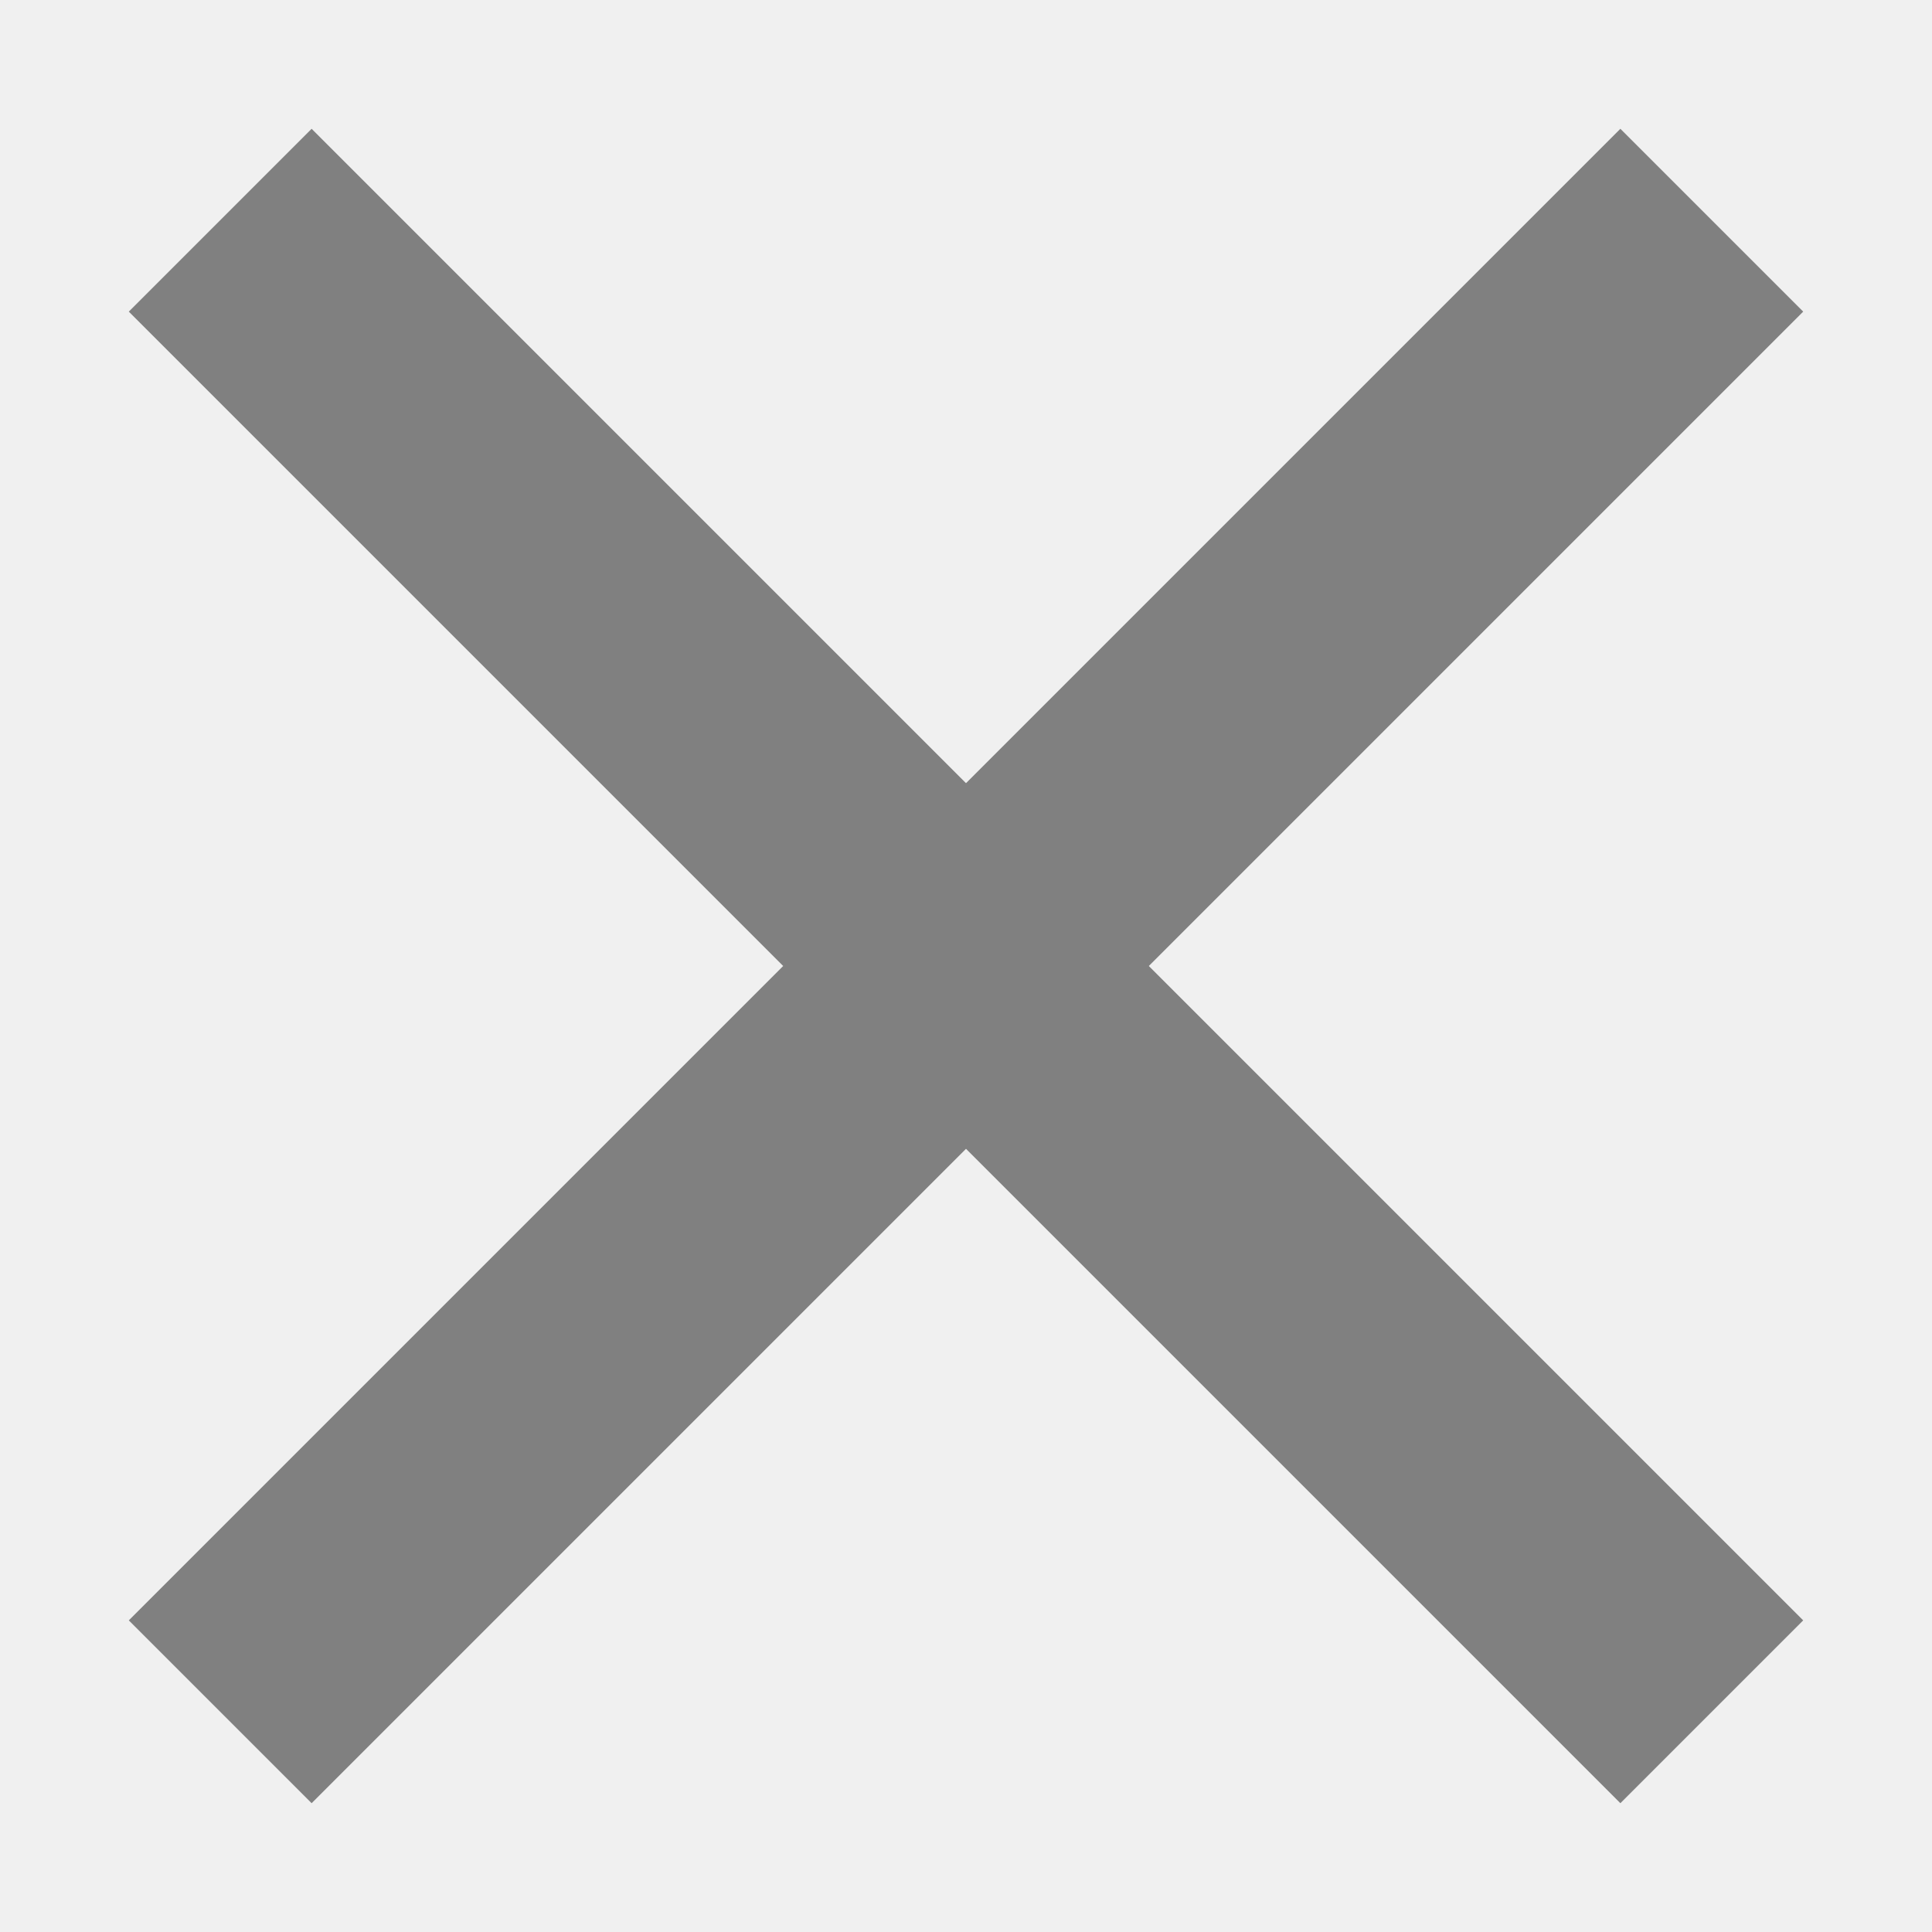
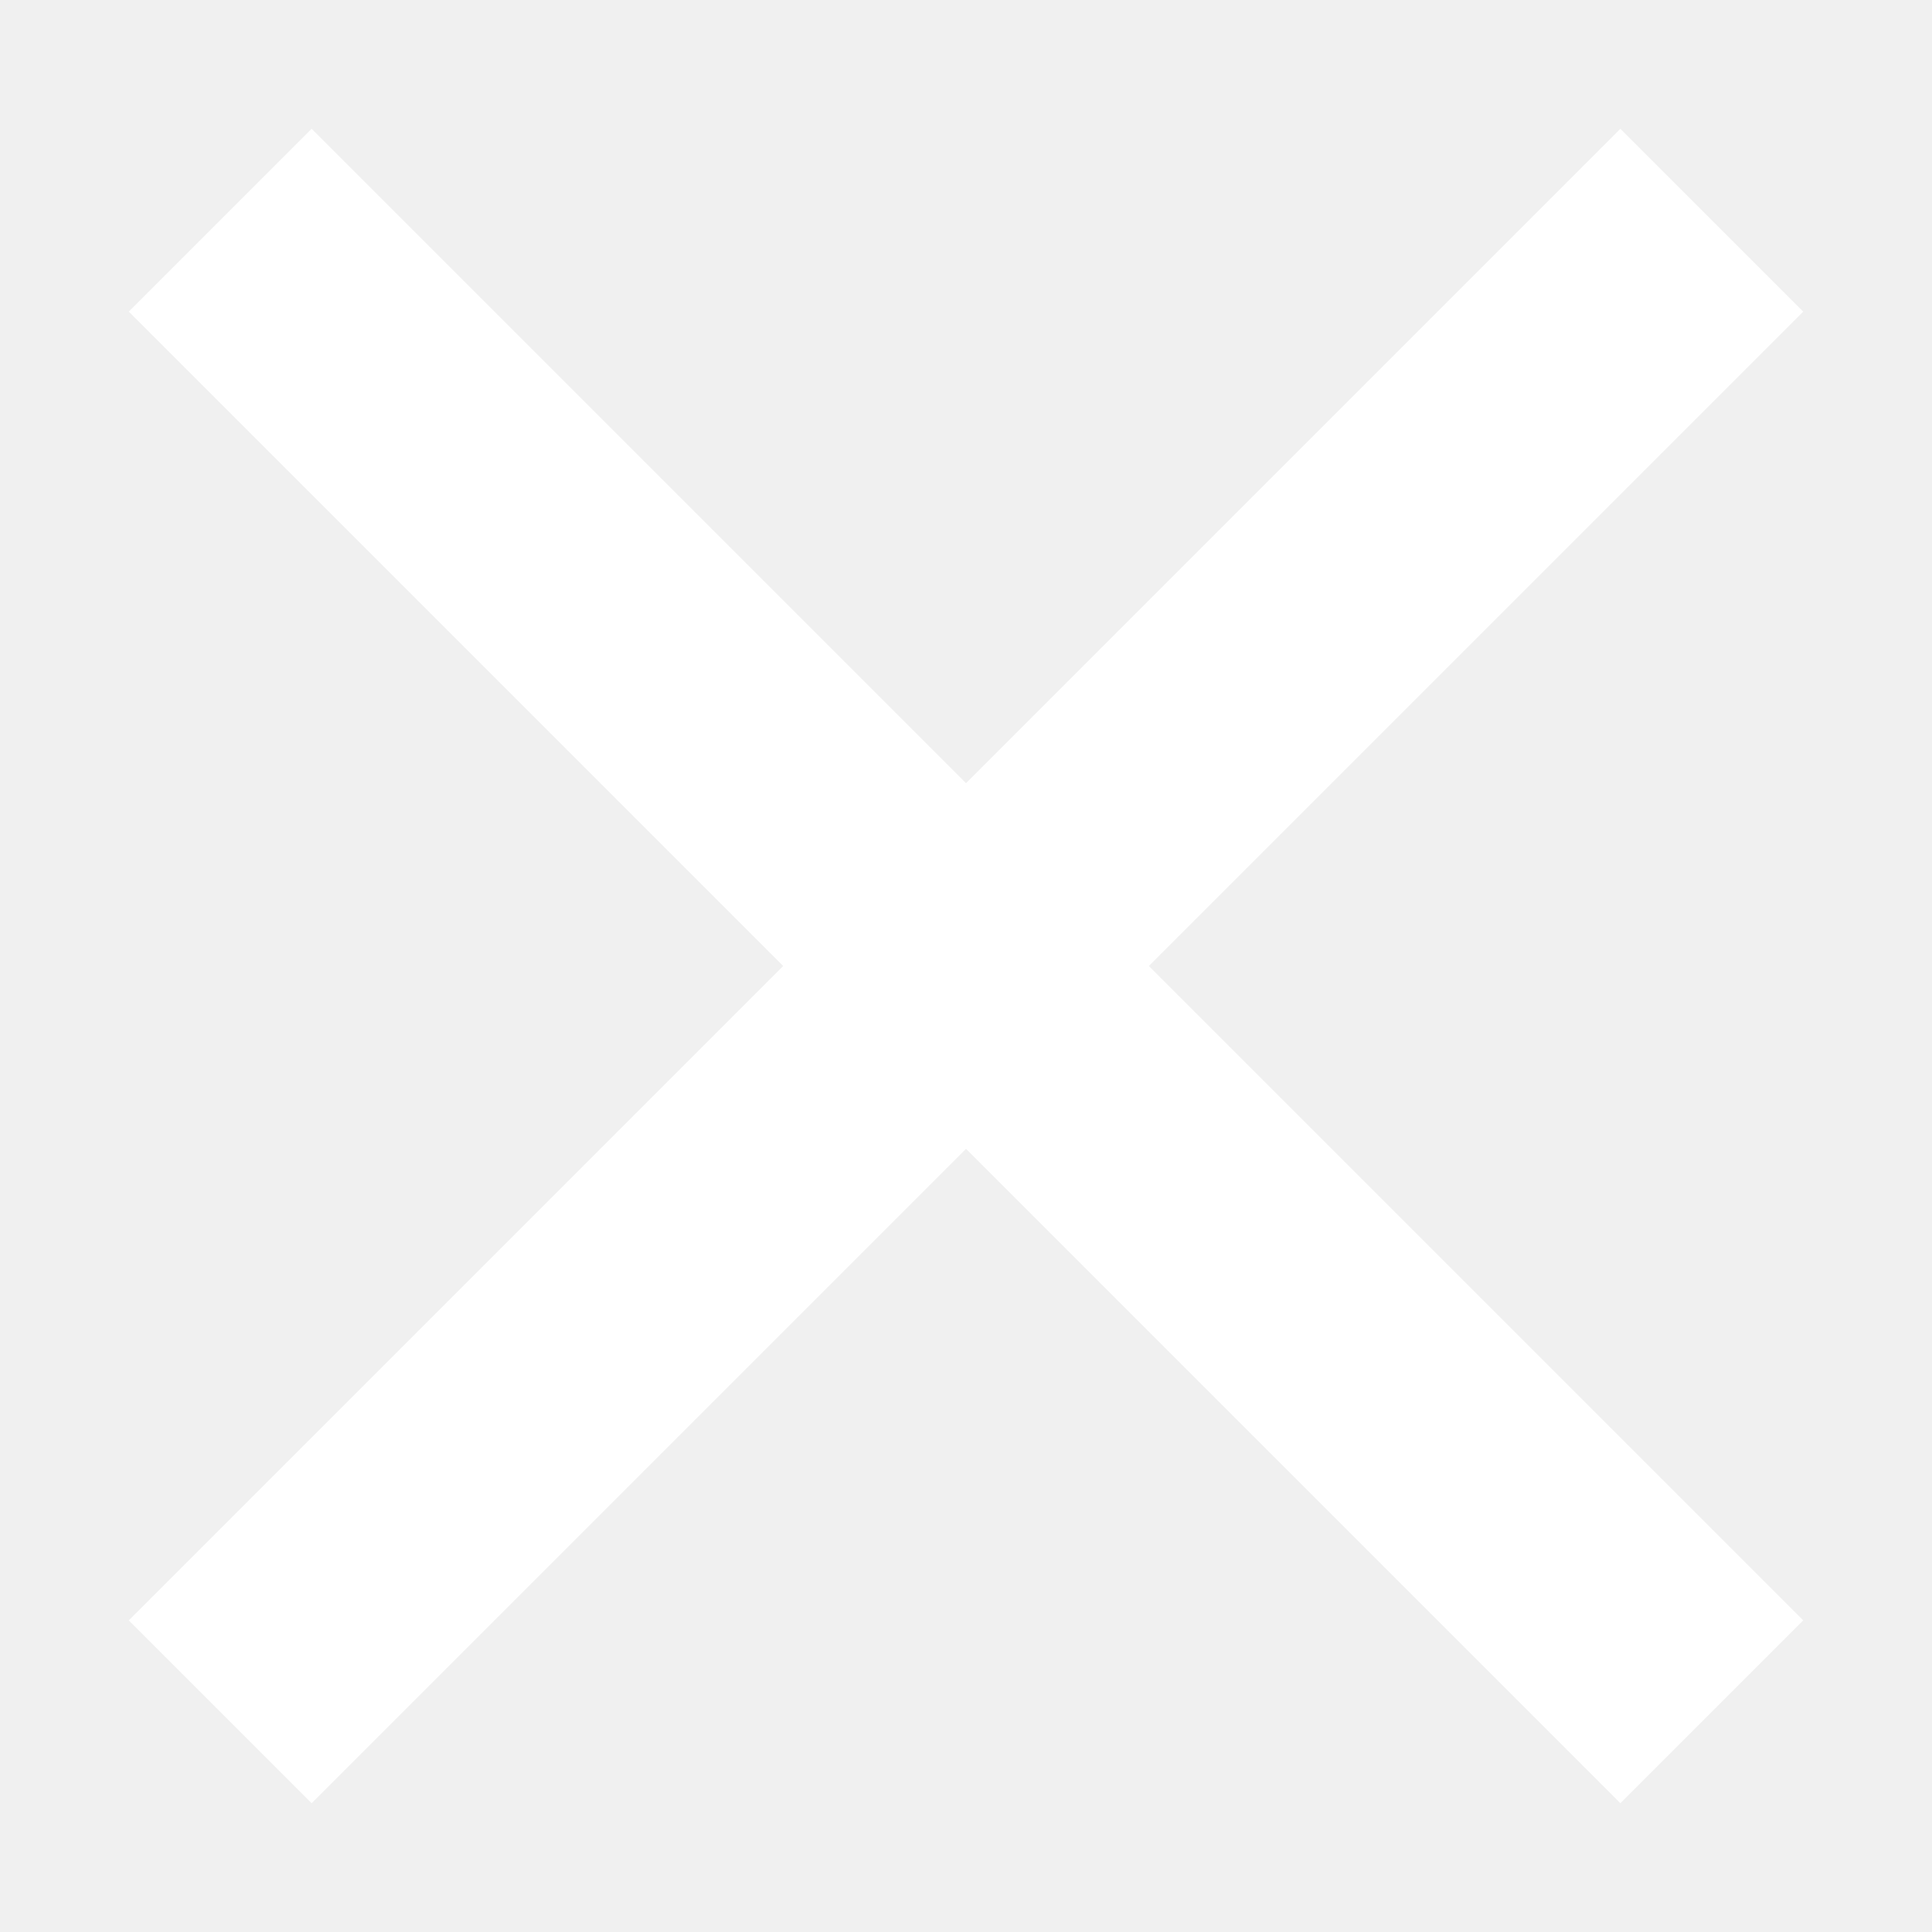
<svg xmlns="http://www.w3.org/2000/svg" width="90" height="90" id="svg3747" version="1.1">
  <defs id="defs3749" />
  <g id="layer1" transform="translate(-144,-962.3622)">
    <g transform="translate(-198,611)" id="g4171">
      <rect style="color:#000000;fill:none;stroke:none;stroke-width:7.5;marker:none;visibility:visible;display:inline;overflow:visible;enable-background:accumulate" id="rect4198" width="90" height="90" x="342" y="351.362" />
-       <path style="color:#000000;fill:#808080;fill-opacity:1;fill-rule:nonzero;stroke:none;stroke-width:7.5;marker:none;visibility:visible;display:inline;overflow:visible;enable-background:accumulate" d="M 356.517,357.362 348,365.879 378.483,396.362 348,426.845 356.517,435.362 387,404.879 417.483,435.362 426,426.845 395.517,396.362 426,365.879 417.483,357.362 387,387.845 z" id="rect3978" />
+       <path style="color:#000000;fill:#ffffff;fill-opacity:1;fill-rule:nonzero;stroke:none;stroke-width:7.5;marker:none;visibility:visible;display:inline;overflow:visible;enable-background:accumulate" d="M 356.517,357.362 348,365.879 378.483,396.362 348,426.845 356.517,435.362 387,404.879 417.483,435.362 426,426.845 395.517,396.362 426,365.879 417.483,357.362 387,387.845 z" id="rect3978" />
    </g>
  </g>
</svg>
